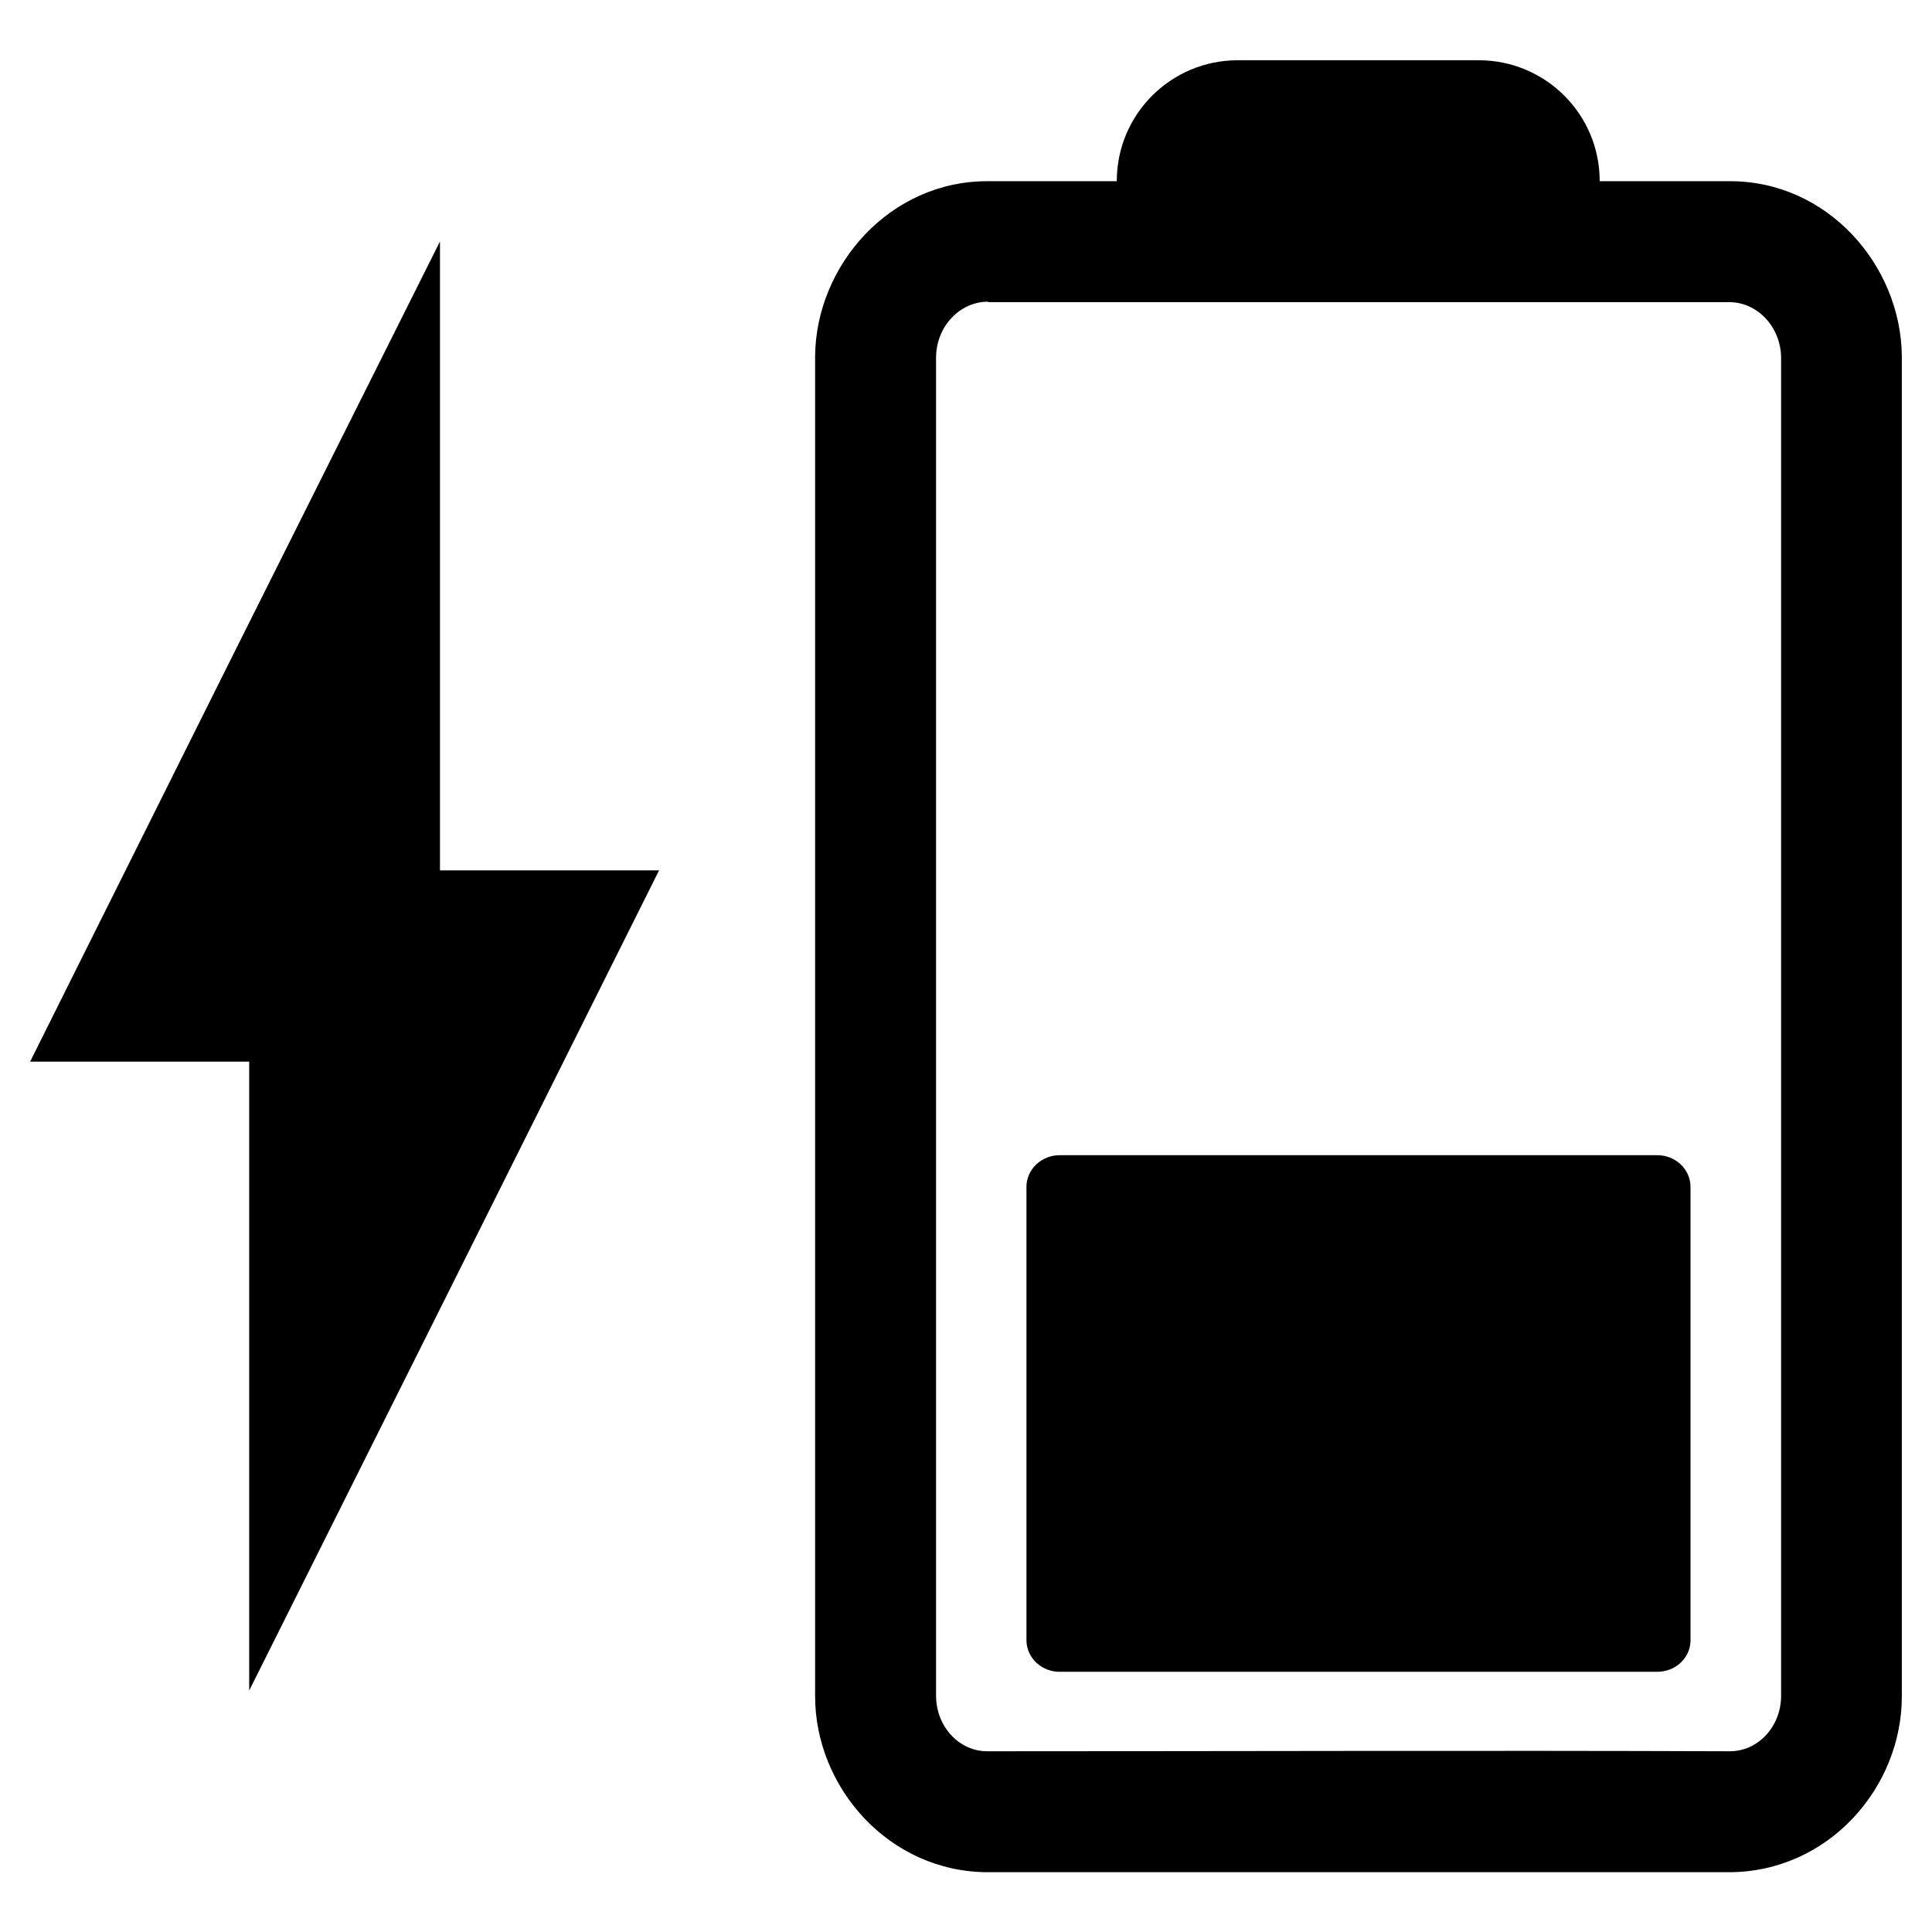
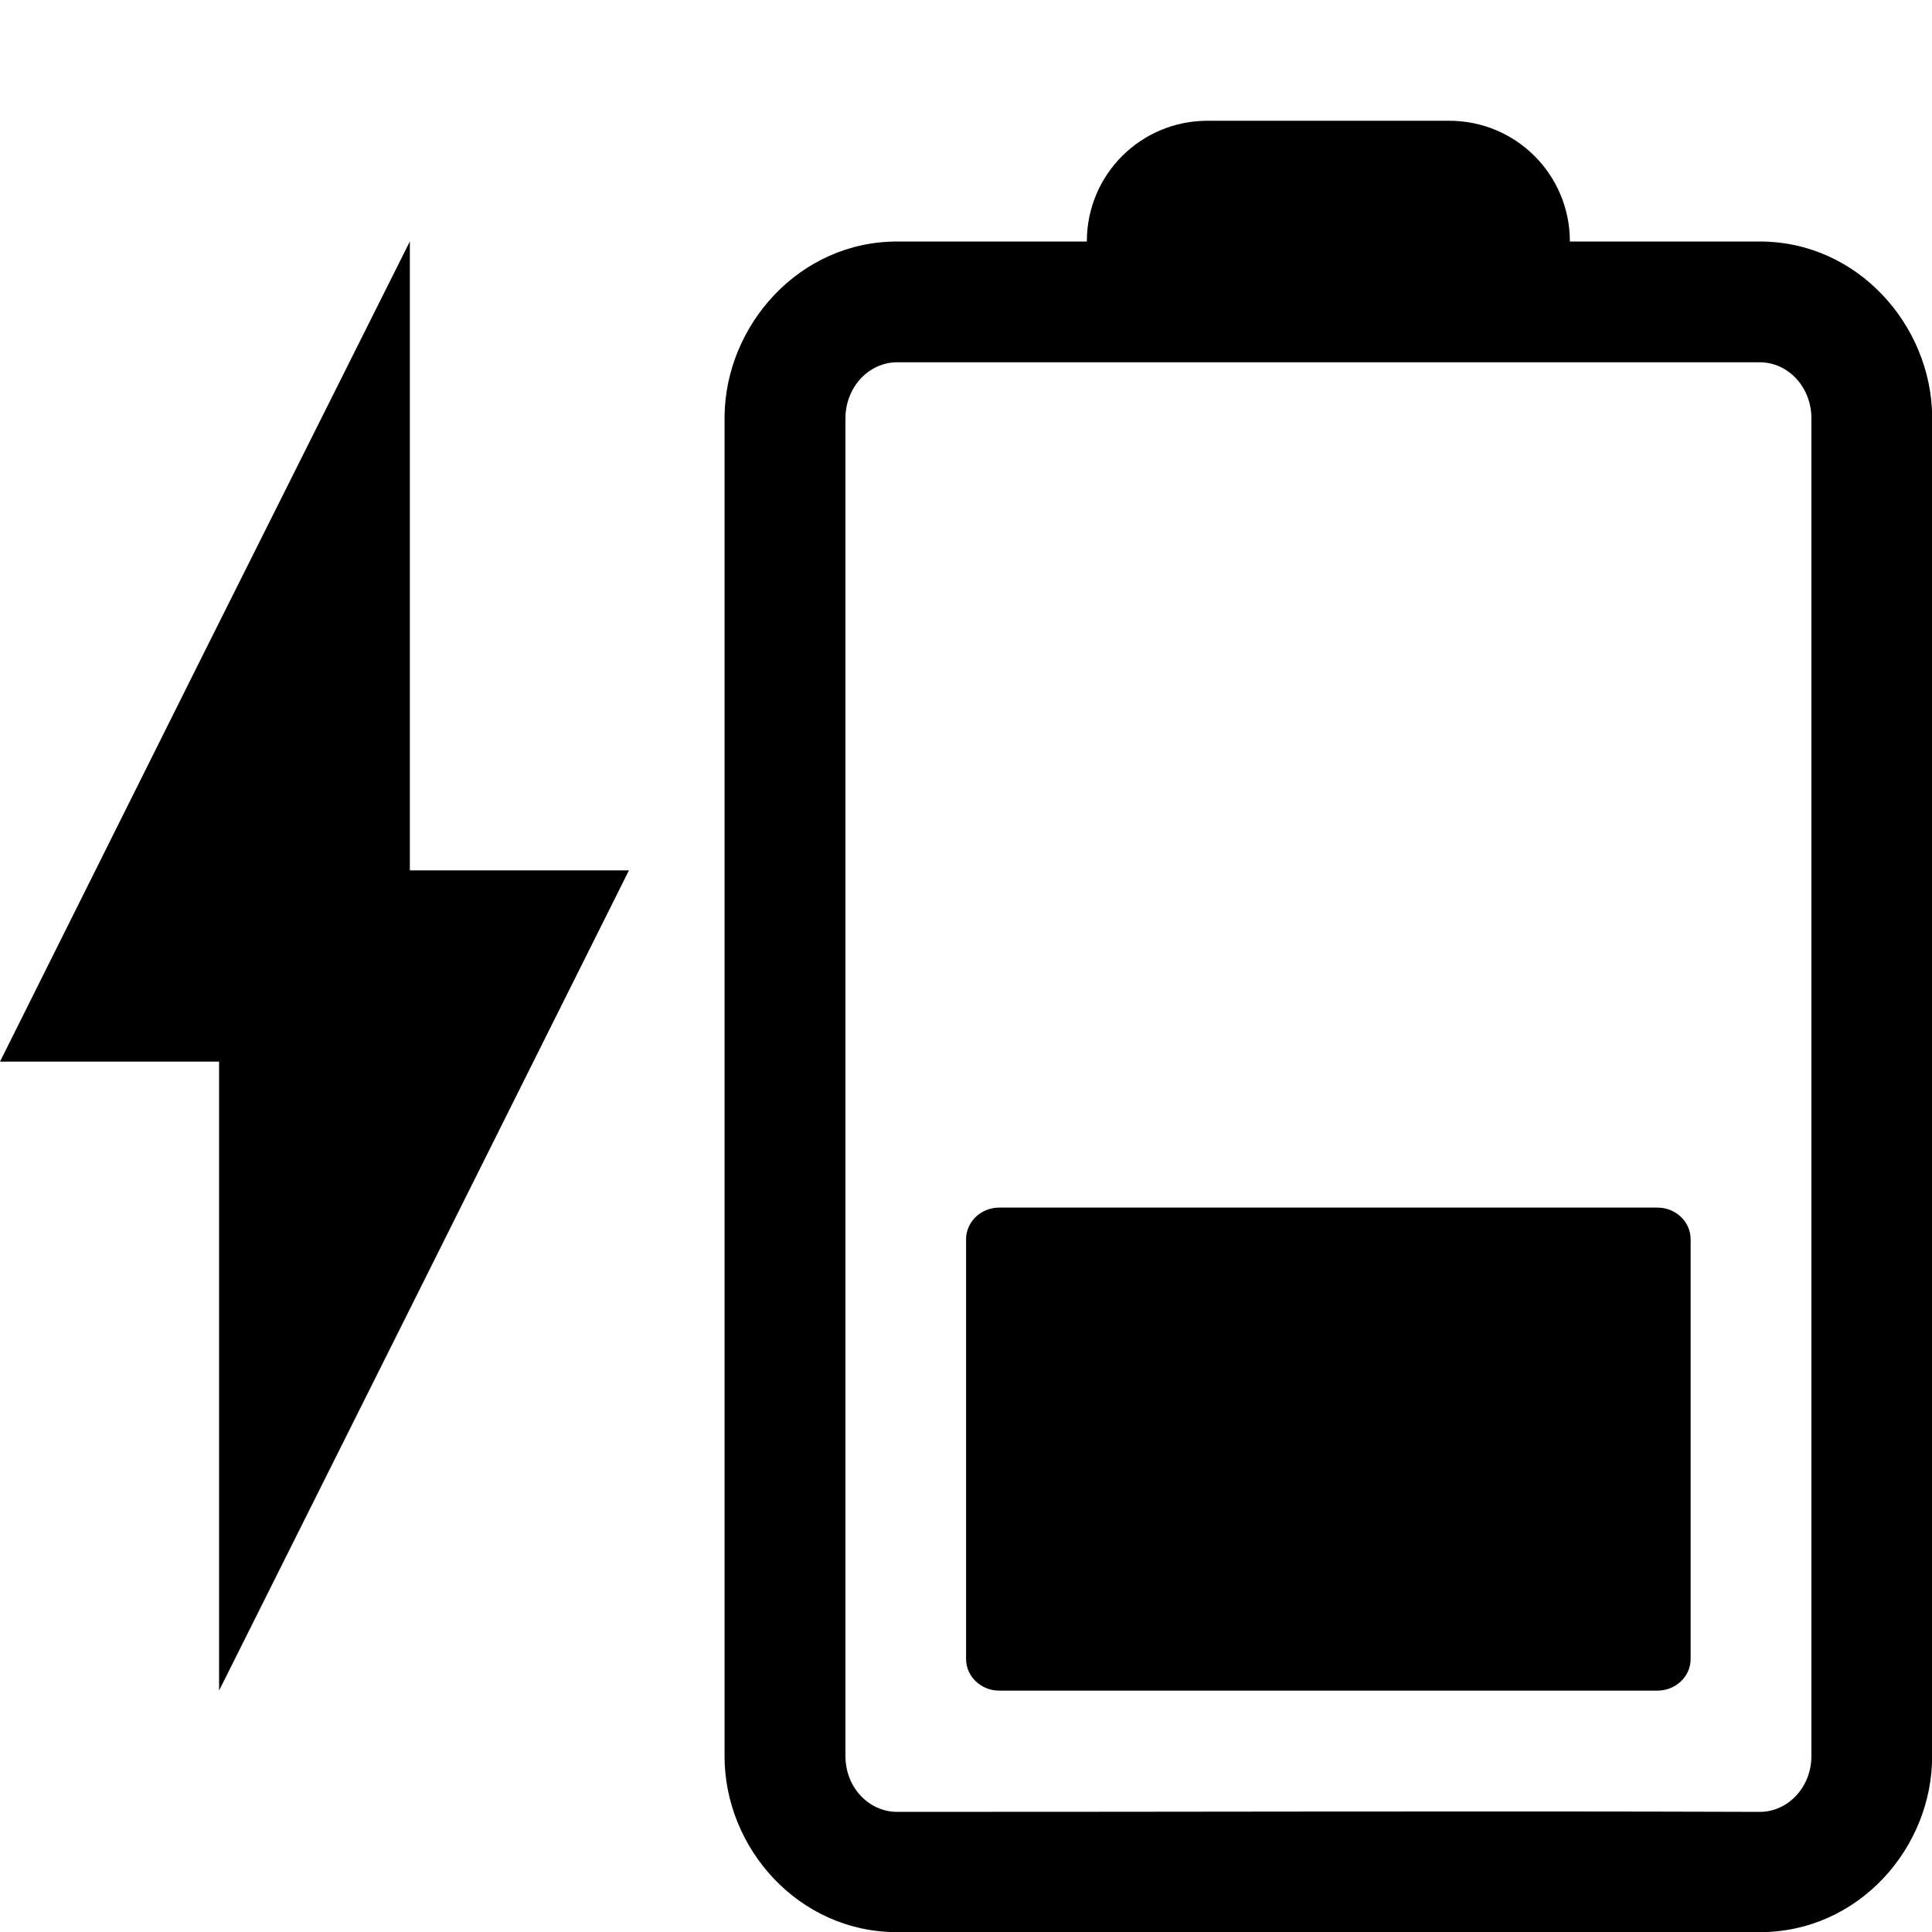
<svg xmlns="http://www.w3.org/2000/svg" id="svg8" version="1.1" viewBox="0 0 4.233 4.233" height="16" width="16">
  <defs id="defs2" />
  <g id="g1156" style="display:inline">
-     <g id="g850">
-       <g id="g858" transform="translate(0.8598958)">
-         <path id="path915" style="color:#000000;font-style:normal;font-variant:normal;font-weight:normal;font-stretch:normal;font-size:medium;line-height:normal;font-family:sans-serif;font-variant-ligatures:normal;font-variant-position:normal;font-variant-caps:normal;font-variant-numeric:normal;font-variant-alternates:normal;font-variant-east-asian:normal;font-feature-settings:normal;font-variation-settings:normal;text-indent:0;text-align:start;text-decoration:none;text-decoration-line:none;text-decoration-style:solid;text-decoration-color:#000000;letter-spacing:normal;word-spacing:normal;text-transform:none;writing-mode:lr-tb;direction:ltr;text-orientation:mixed;dominant-baseline:auto;baseline-shift:baseline;text-anchor:start;white-space:normal;shape-padding:0;shape-margin:0;inline-size:0;clip-rule:nonzero;display:inline;overflow:visible;visibility:visible;isolation:auto;mix-blend-mode:normal;color-interpolation:sRGB;color-interpolation-filters:linearRGB;solid-color:#000000;solid-opacity:1;vector-effect:none;fill:#000000;fill-opacity:1;fill-rule:nonzero;stroke:none;stroke-width:4.058;stroke-linecap:round;stroke-linejoin:round;stroke-miterlimit:4;stroke-dasharray:none;stroke-dashoffset:0;stroke-opacity:1;paint-order:stroke markers fill;color-rendering:auto;image-rendering:auto;shape-rendering:auto;text-rendering:auto;enable-background:accumulate;stop-color:#000000" d="M 5.527,9.566 C 5.375,9.565 5.25,9.683 5.25,9.828 c 0,1.254 0,2.508 0,3.762 0.005,0.143 0.128,0.255 0.277,0.254 h 4.945 c 0.149,0.001 0.273,-0.111 0.277,-0.254 0,-1.254 0,-2.508 0,-3.762 -3.2e-4,-0.146 -0.125,-0.263 -0.277,-0.262 z" transform="scale(0.2645833)" />
-         <g id="g838">
-           <path id="path889" style="color:#000000;font-style:normal;font-variant:normal;font-weight:normal;font-stretch:normal;font-size:medium;line-height:normal;font-family:sans-serif;font-variant-ligatures:normal;font-variant-position:normal;font-variant-caps:normal;font-variant-numeric:normal;font-variant-alternates:normal;font-variant-east-asian:normal;font-feature-settings:normal;font-variation-settings:normal;text-indent:0;text-align:start;text-decoration:none;text-decoration-line:none;text-decoration-style:solid;text-decoration-color:#000000;letter-spacing:normal;word-spacing:normal;text-transform:none;writing-mode:lr-tb;direction:ltr;text-orientation:mixed;dominant-baseline:auto;baseline-shift:baseline;text-anchor:start;white-space:normal;shape-padding:0;shape-margin:0;inline-size:0;clip-rule:nonzero;display:inline;overflow:visible;visibility:visible;isolation:auto;mix-blend-mode:normal;color-interpolation:sRGB;color-interpolation-filters:linearRGB;solid-color:#000000;solid-opacity:1;vector-effect:none;fill:#000000;fill-opacity:1;fill-rule:nonzero;stroke:none;stroke-width:1;stroke-linecap:round;stroke-linejoin:round;stroke-miterlimit:4;stroke-dasharray:none;stroke-dashoffset:0;stroke-opacity:1;paint-order:stroke markers fill;color-rendering:auto;image-rendering:auto;shape-rendering:auto;text-rendering:auto;enable-background:accumulate;stop-color:#000000" d="M 1.305,0.397 C 1.09,0.396 0.928,0.581 0.926,0.78 c -2.7e-6,6.8791e-4 -2.7e-6,0.001 0,0.002 V 3.715 c -7.144e-4,0.201 0.162,0.387 0.379,0.387 0.541,0 1.082,0 1.623,0 C 3.146,4.102 3.308,3.916 3.307,3.715 V 0.782 c 2.7e-6,-6.8791e-4 2.7e-6,-0.001 0,-0.002 C 3.305,0.581 3.144,0.396 2.929,0.397 c -0.541,0 -1.082,0 -1.623,0 z m -5.16e-4,0.265 c 0.541,0 1.083,0 1.624,0 0.062,-2.6003e-4 0.113,0.054 0.114,0.121 V 3.715 c 2.402e-4,0.068 -0.051,0.123 -0.114,0.122 -0.542,-0.002 -1.082,0 -1.624,0 C 1.242,3.838 1.191,3.783 1.191,3.715 V 0.782 C 1.192,0.715 1.243,0.661 1.305,0.661 Z" />
-           <rect style="opacity:1;fill:#000000;stroke:none;stroke-width:0.544;stroke-linecap:round;stroke-linejoin:round;stroke-miterlimit:4;stroke-dasharray:none;paint-order:normal" id="rect832" width="1.058" height="0.529" x="1.587" y="0.132" ry="0.265" />
-         </g>
+     <g id="g4342">
+       <g id="g838" transform="translate(0.7937524)">
+         <path id="path898" style="color:#000000;font-style:normal;font-variant:normal;font-weight:normal;font-stretch:normal;font-size:medium;line-height:normal;font-family:sans-serif;font-variant-ligatures:normal;font-variant-position:normal;font-variant-caps:normal;font-variant-numeric:normal;font-variant-alternates:normal;font-variant-east-asian:normal;font-feature-settings:normal;font-variation-settings:normal;text-indent:0;text-align:start;text-decoration:none;text-decoration-line:none;text-decoration-style:solid;text-decoration-color:#000000;letter-spacing:normal;word-spacing:normal;text-transform:none;writing-mode:lr-tb;direction:ltr;text-orientation:mixed;dominant-baseline:auto;baseline-shift:baseline;text-anchor:start;white-space:normal;shape-padding:0;shape-margin:0;inline-size:0;clip-rule:nonzero;display:inline;overflow:visible;visibility:visible;isolation:auto;mix-blend-mode:normal;color-interpolation:sRGB;color-interpolation-filters:linearRGB;solid-color:#000000;solid-opacity:1;vector-effect:none;fill:#000000;fill-opacity:1;fill-rule:nonzero;stroke:none;stroke-width:4.058;stroke-linecap:round;stroke-linejoin:round;stroke-miterlimit:4;stroke-dasharray:none;stroke-dashoffset:0;stroke-opacity:1;paint-order:stroke markers fill;color-rendering:auto;image-rendering:auto;shape-rendering:auto;text-rendering:auto;enable-background:accumulate;stop-color:#000000" d="M 5.277,10 C 5.125,9.999 5,10.116 5,10.262 5,11.421 5,12.579 5,13.738 5,13.884 5.125,14.001 5.277,14 H 10.723 C 10.875,14.001 11,13.884 11,13.738 11,12.579 11,11.421 11,10.262 11,10.116 10.875,9.999 10.723,10 Z" transform="scale(0.2645833)" />
+         <path id="path866" style="color:#000000;font-style:normal;font-variant:normal;font-weight:normal;font-stretch:normal;font-size:medium;line-height:normal;font-family:sans-serif;font-variant-ligatures:normal;font-variant-position:normal;font-variant-caps:normal;font-variant-numeric:normal;font-variant-alternates:normal;font-variant-east-asian:normal;font-feature-settings:normal;font-variation-settings:normal;text-indent:0;text-align:start;text-decoration:none;text-decoration-line:none;text-decoration-style:solid;text-decoration-color:#000000;letter-spacing:normal;word-spacing:normal;text-transform:none;writing-mode:lr-tb;direction:ltr;text-orientation:mixed;dominant-baseline:auto;baseline-shift:baseline;text-anchor:start;white-space:normal;shape-padding:0;shape-margin:0;inline-size:0;clip-rule:nonzero;display:inline;overflow:visible;visibility:visible;isolation:auto;mix-blend-mode:normal;color-interpolation:sRGB;color-interpolation-filters:linearRGB;solid-color:#000000;solid-opacity:1;vector-effect:none;fill:#000000;fill-opacity:1;fill-rule:nonzero;stroke:none;stroke-width:3.78;stroke-linecap:round;stroke-linejoin:round;stroke-miterlimit:4;stroke-dasharray:none;stroke-dashoffset:0;stroke-opacity:1;paint-order:stroke markers fill;color-rendering:auto;image-rendering:auto;shape-rendering:auto;text-rendering:auto;enable-background:accumulate;stop-color:#000000" d="M 7,1 C 6.446,1 6,1.446 6,2 H 4.434 C 3.619,1.997 3.008,2.694 3,3.447 c -1.02e-5,0.003 -1.02e-5,0.005 0,0.008 V 4 14.539 C 2.997,15.3 3.611,16.003 4.434,16 H 11.568 C 12.391,16.003 13.003,15.3 13,14.539 V 3.455 c 10e-6,-0.003 10e-6,-0.005 0,-0.008 C 12.992,2.694 12.383,1.997 11.568,2 H 10 C 10,1.446 9.554,1 9,1 Z M 4.432,3 H 11.57 C 11.806,2.999 11.997,3.203 12,3.457 V 14.541 c 9.08e-4,0.256 -0.192,0.464 -0.43,0.463 -2.32,-0.008 -4.818,7.25e-4 -7.139,0 -0.238,9.8e-4 -0.431,-0.206 -0.43,-0.463 V 3.457 C 4.005,3.203 4.196,2.999 4.432,3 Z" transform="scale(0.2645833)" />
      </g>
-       <path id="path834" style="display:inline;fill:#000000;stroke-width:0.285;stroke-linecap:round;stroke-linejoin:round;paint-order:stroke markers fill" d="M 0.964,0.529 0.515,1.426 0.066,2.326 H 0.546 V 3.704 L 0.995,2.806 1.444,1.907 H 0.964 Z" />
+       <path id="path834" style="display:inline;fill:#000000;stroke-width:0.285;stroke-linecap:round;stroke-linejoin:round;paint-order:stroke markers fill" d="M 0.898,0.529 0.449,1.426 0,2.326 H 0.48 V 3.704 L 0.929,2.806 1.378,1.907 H 0.898 Z" />
    </g>
  </g>
</svg>
